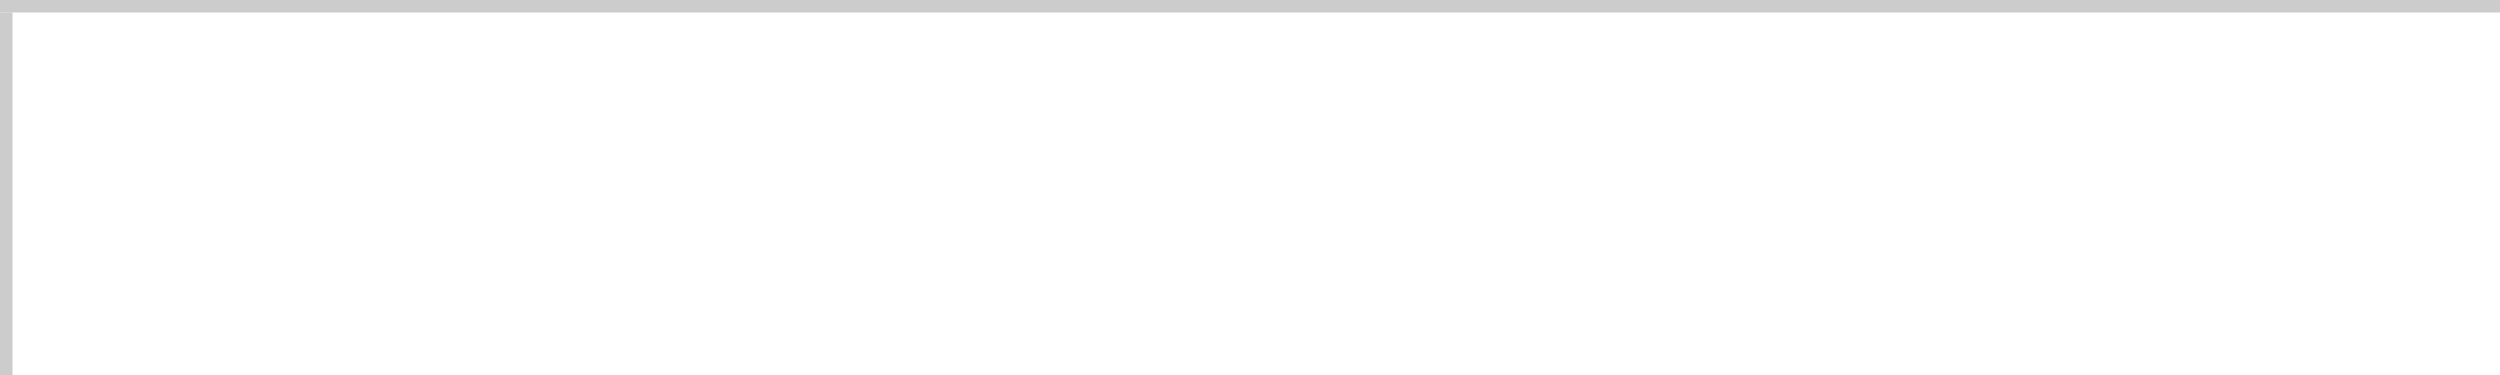
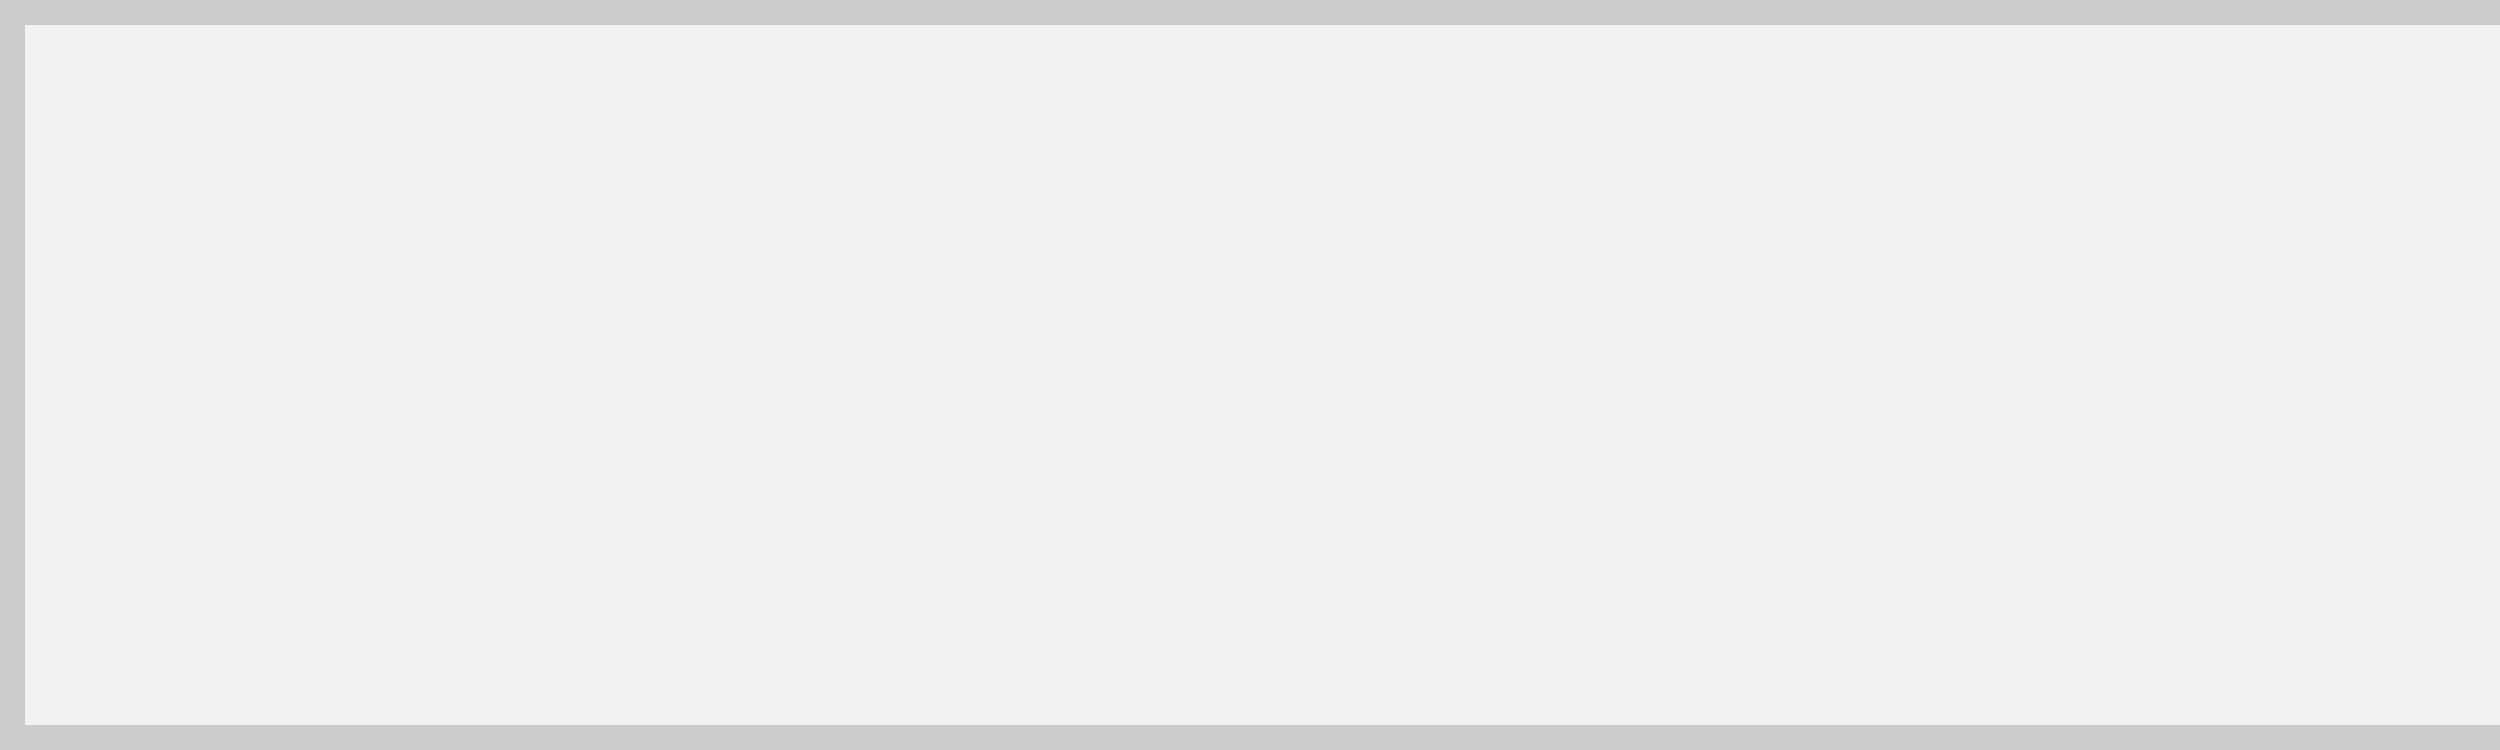
- <svg xmlns="http://www.w3.org/2000/svg" version="1.1" width="200px" height="30px" viewBox="150 177 200 30">
-   <path d="M 1 1  L 200 1  L 200 30  L 1 30  L 1 1  Z " fill-rule="nonzero" fill="rgba(255, 255, 255, 1)" stroke="none" transform="matrix(1 0 0 1 150 177 )" class="fill" />
-   <path d="M 0.5 1  L 0.5 30  " stroke-width="1" stroke-dasharray="0" stroke="rgba(204, 204, 204, 1)" fill="none" transform="matrix(1 0 0 1 150 177 )" class="stroke" />
-   <path d="M 0 0.5  L 200 0.5  " stroke-width="1" stroke-dasharray="0" stroke="rgba(204, 204, 204, 1)" fill="none" transform="matrix(1 0 0 1 150 177 )" class="stroke" />
+ <svg xmlns="http://www.w3.org/2000/svg" version="1.1" width="100px" height="30px" viewBox="300 191 100 30">
+   <path d="M 1 1  L 100 1  L 100 29  L 1 29  L 1 1  Z " fill-rule="nonzero" fill="rgba(242, 242, 242, 1)" stroke="none" transform="matrix(1 0 0 1 300 191 )" class="fill" />
+   <path d="M 0.5 1  L 0.5 29  " stroke-width="1" stroke-dasharray="0" stroke="rgba(204, 204, 204, 1)" fill="none" transform="matrix(1 0 0 1 300 191 )" class="stroke" />
+   <path d="M 0 0.5  L 100 0.5  " stroke-width="1" stroke-dasharray="0" stroke="rgba(204, 204, 204, 1)" fill="none" transform="matrix(1 0 0 1 300 191 )" class="stroke" />
+   <path d="M 0 29.5  L 100 29.5  " stroke-width="1" stroke-dasharray="0" stroke="rgba(204, 204, 204, 1)" fill="none" transform="matrix(1 0 0 1 300 191 )" class="stroke" />
</svg>
